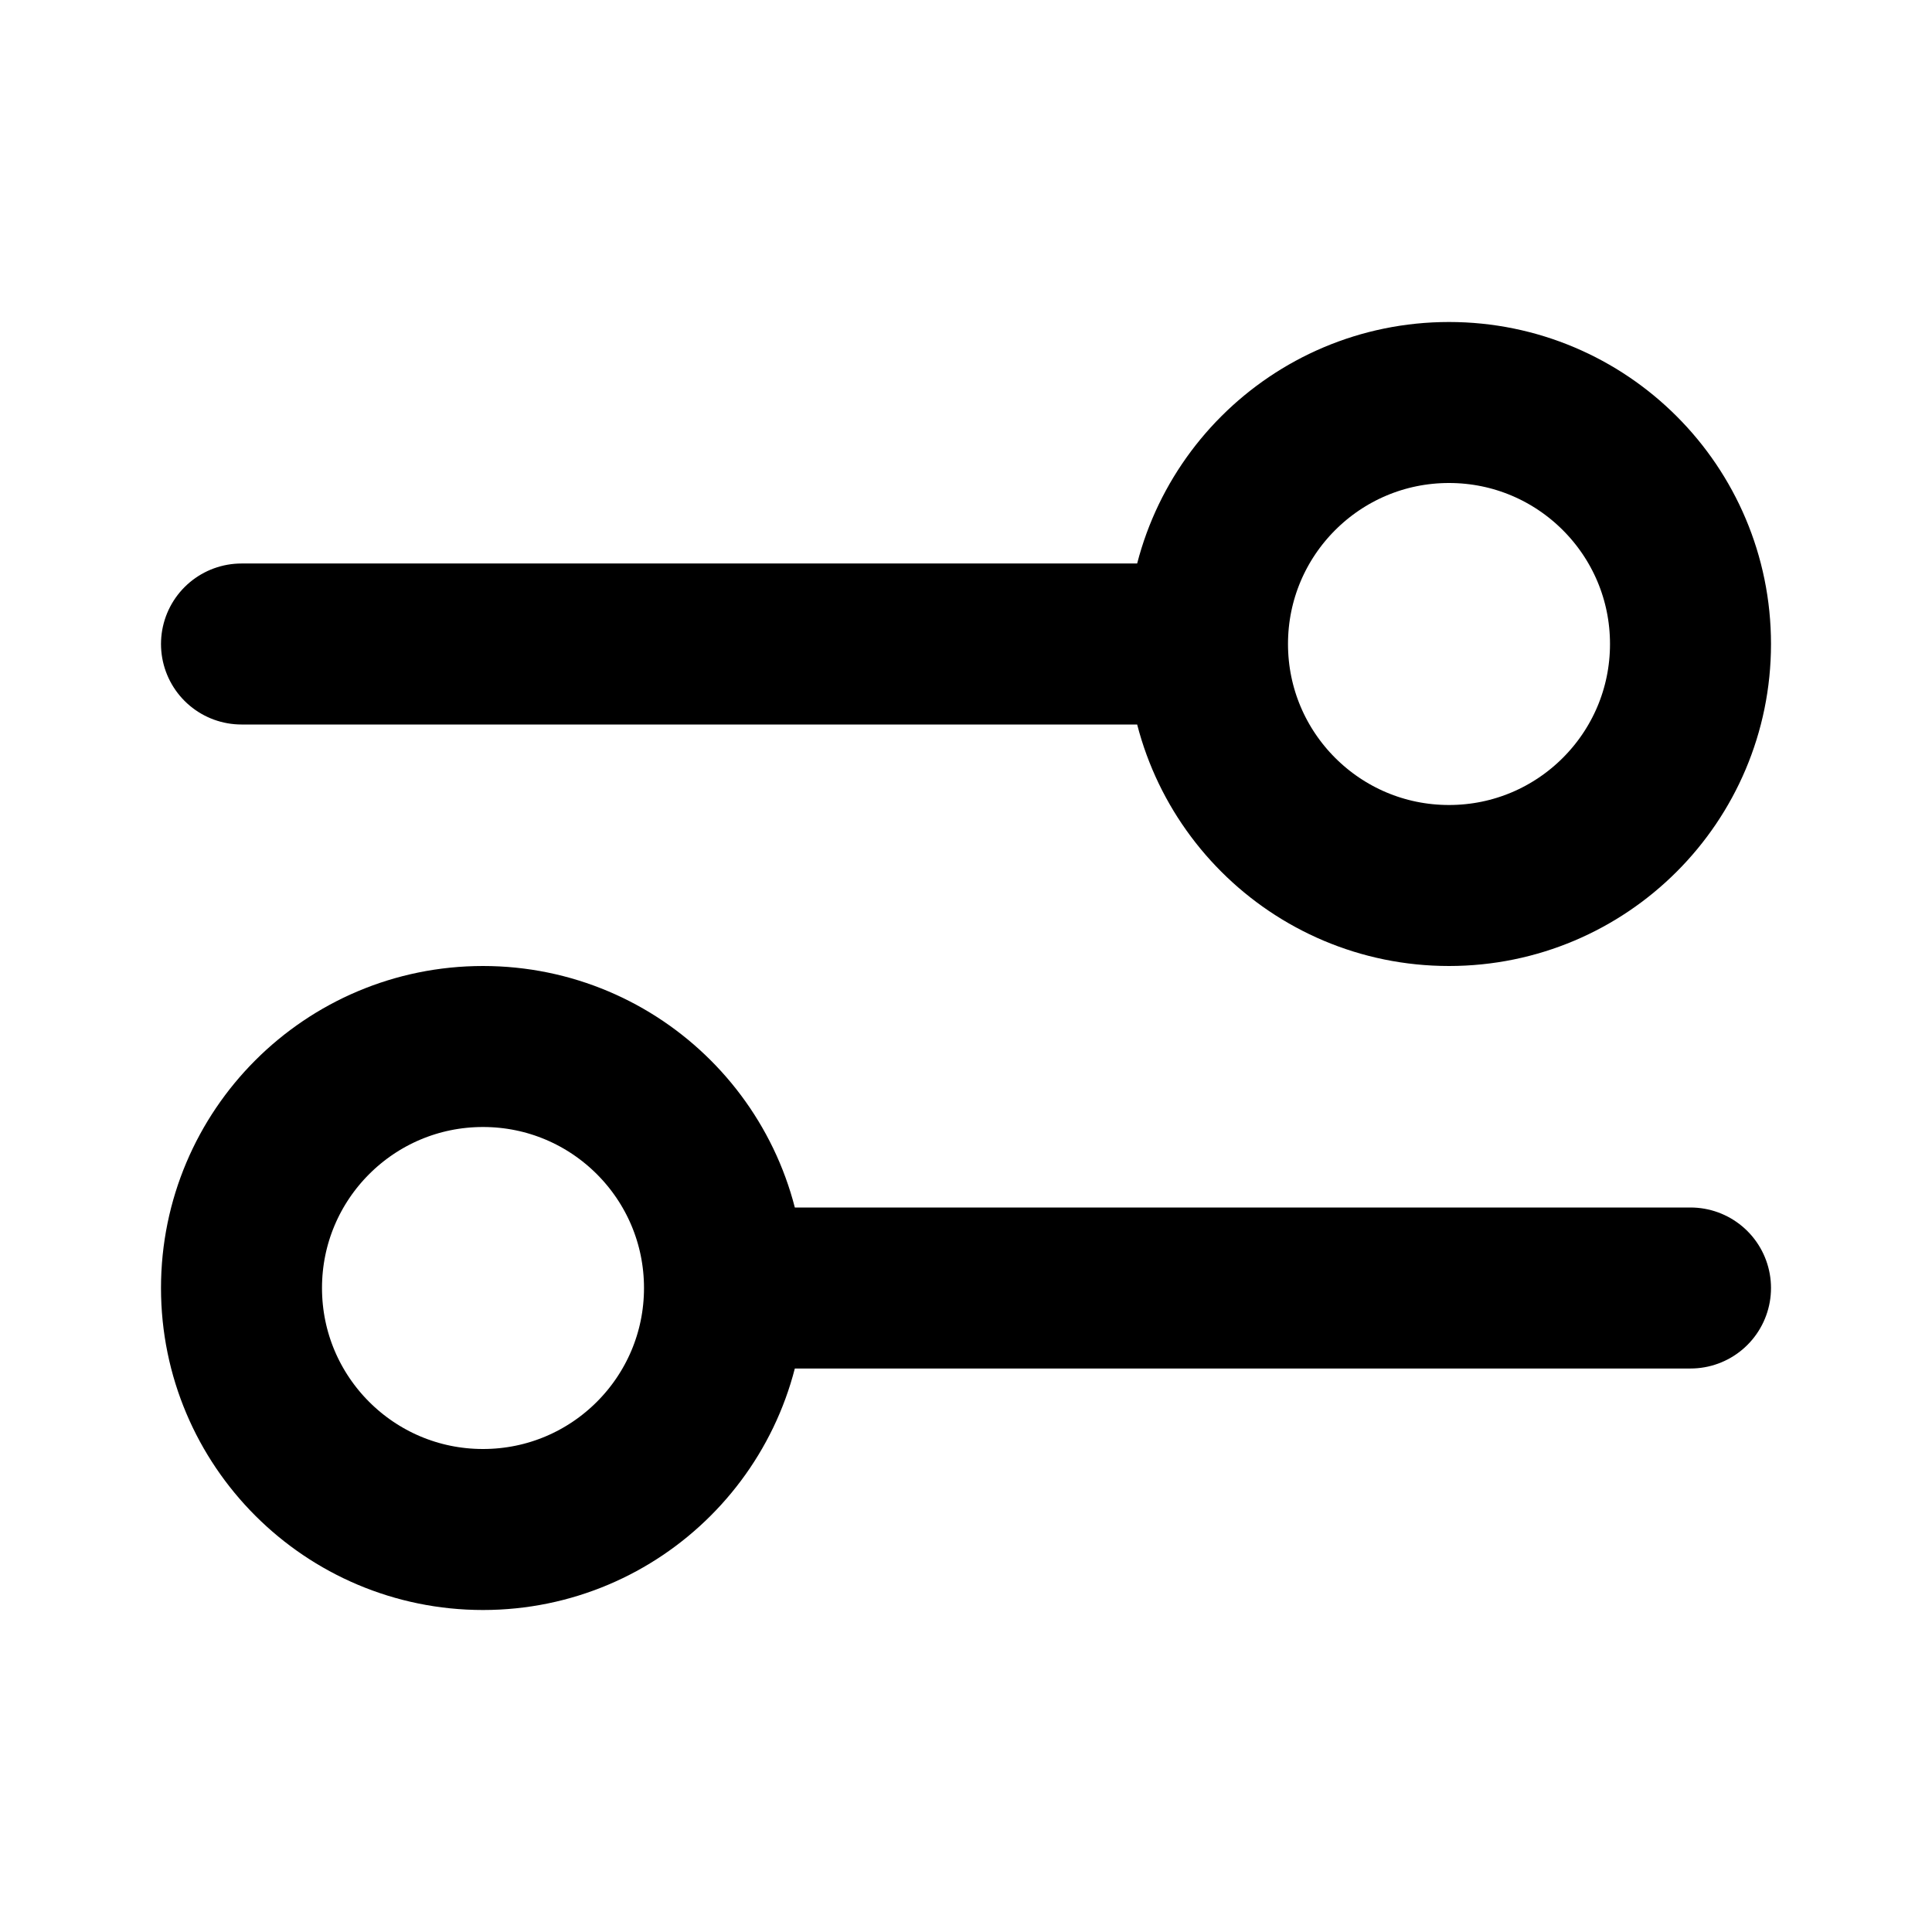
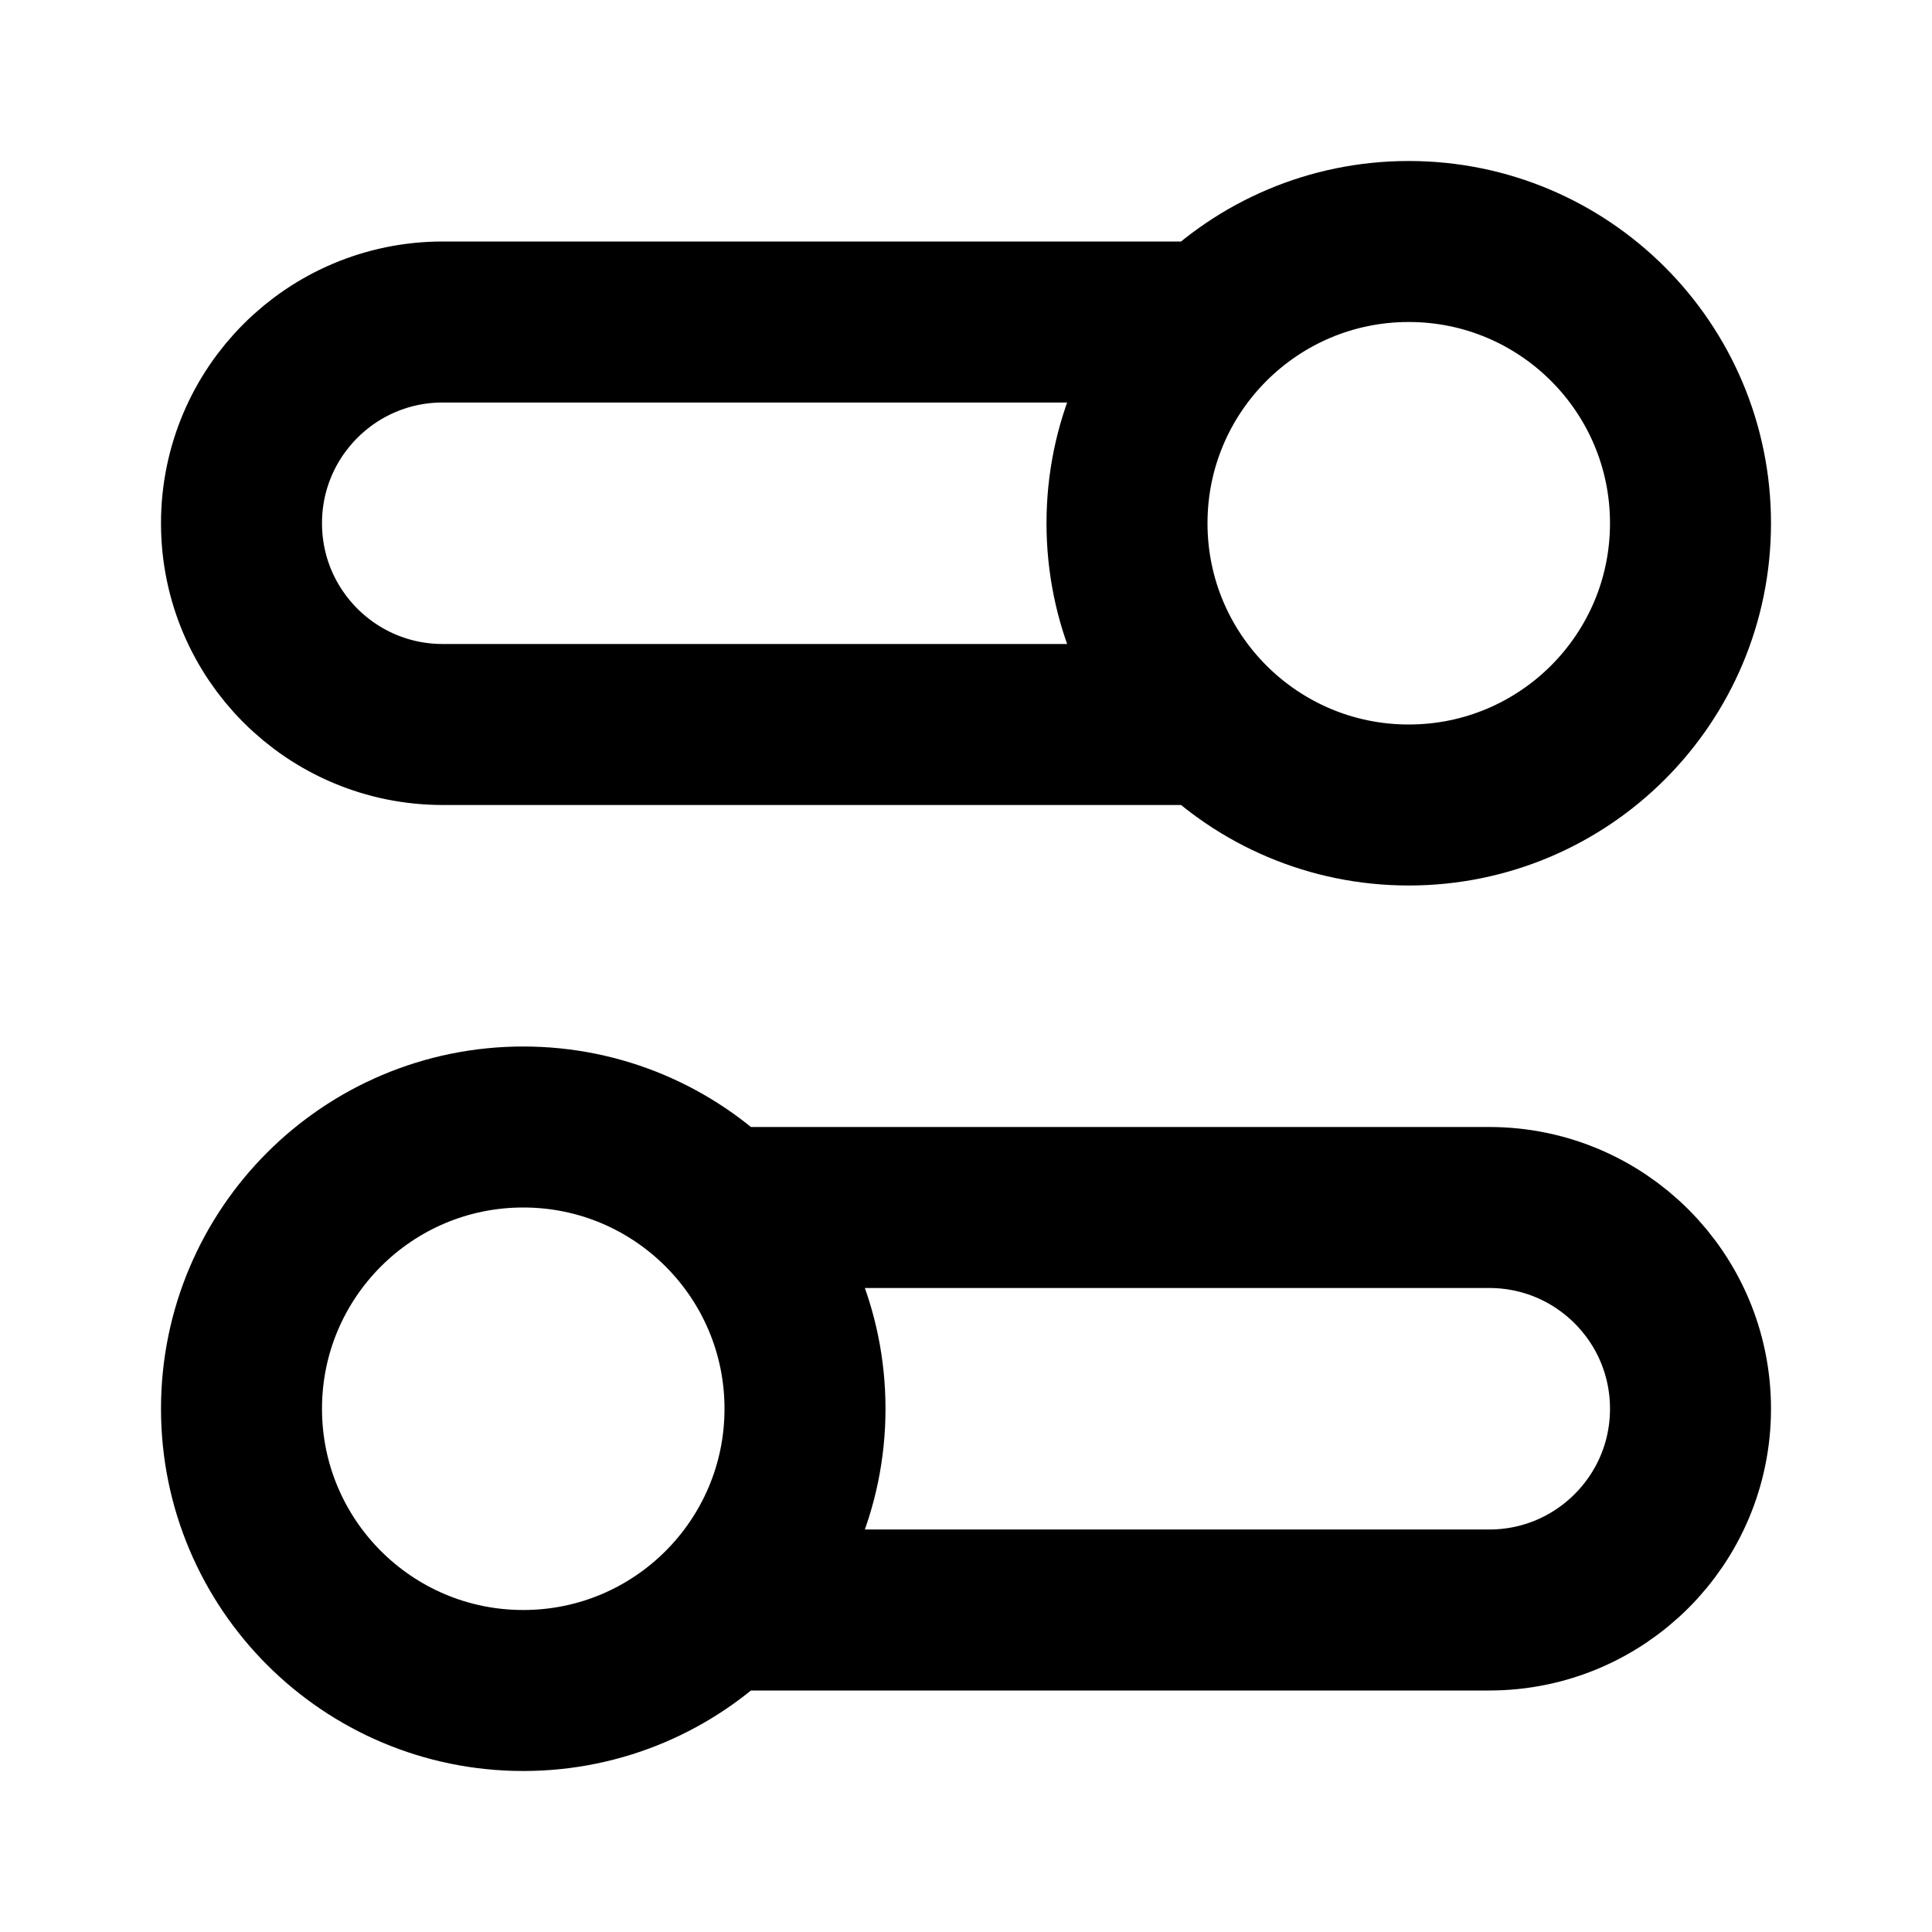
<svg xmlns="http://www.w3.org/2000/svg" width="800px" height="800px" viewBox="0 0 24 24" fill="none">
-   <path d="M3 8L15 8M15 8C15 9.657 16.343 11 18 11C19.657 11 21 9.657 21 8C21 6.343 19.657 5 18 5C16.343 5 15 6.343 15 8ZM9 16L21 16M9 16C9 17.657 7.657 19 6 19C4.343 19 3 17.657 3 16C3 14.343 4.343 13 6 13C7.657 13 9 14.343 9 16Z" stroke="#000000" stroke-width="2" stroke-linecap="round" stroke-linejoin="round" />
+   <path d="M15.05 9H5.5C4.119 9 3 7.881 3 6.5C3 5.119 4.119 4 5.5 4H15.05M8.949 20H18.5C19.881 20 21 18.881 21 17.5C21 16.119 19.881 15 18.5 15H8.949M3 17.5C3 19.433 4.567 21 6.5 21C8.433 21 10 19.433 10 17.5C10 15.567 8.433 14 6.5 14C4.567 14 3 15.567 3 17.5ZM21 6.5C21 8.433 19.433 10 17.5 10C15.567 10 14 8.433 14 6.5C14 4.567 15.567 3 17.5 3C19.433 3 21 4.567 21 6.5Z" stroke="#000000" stroke-width="2" stroke-linecap="round" stroke-linejoin="round" />
</svg>
